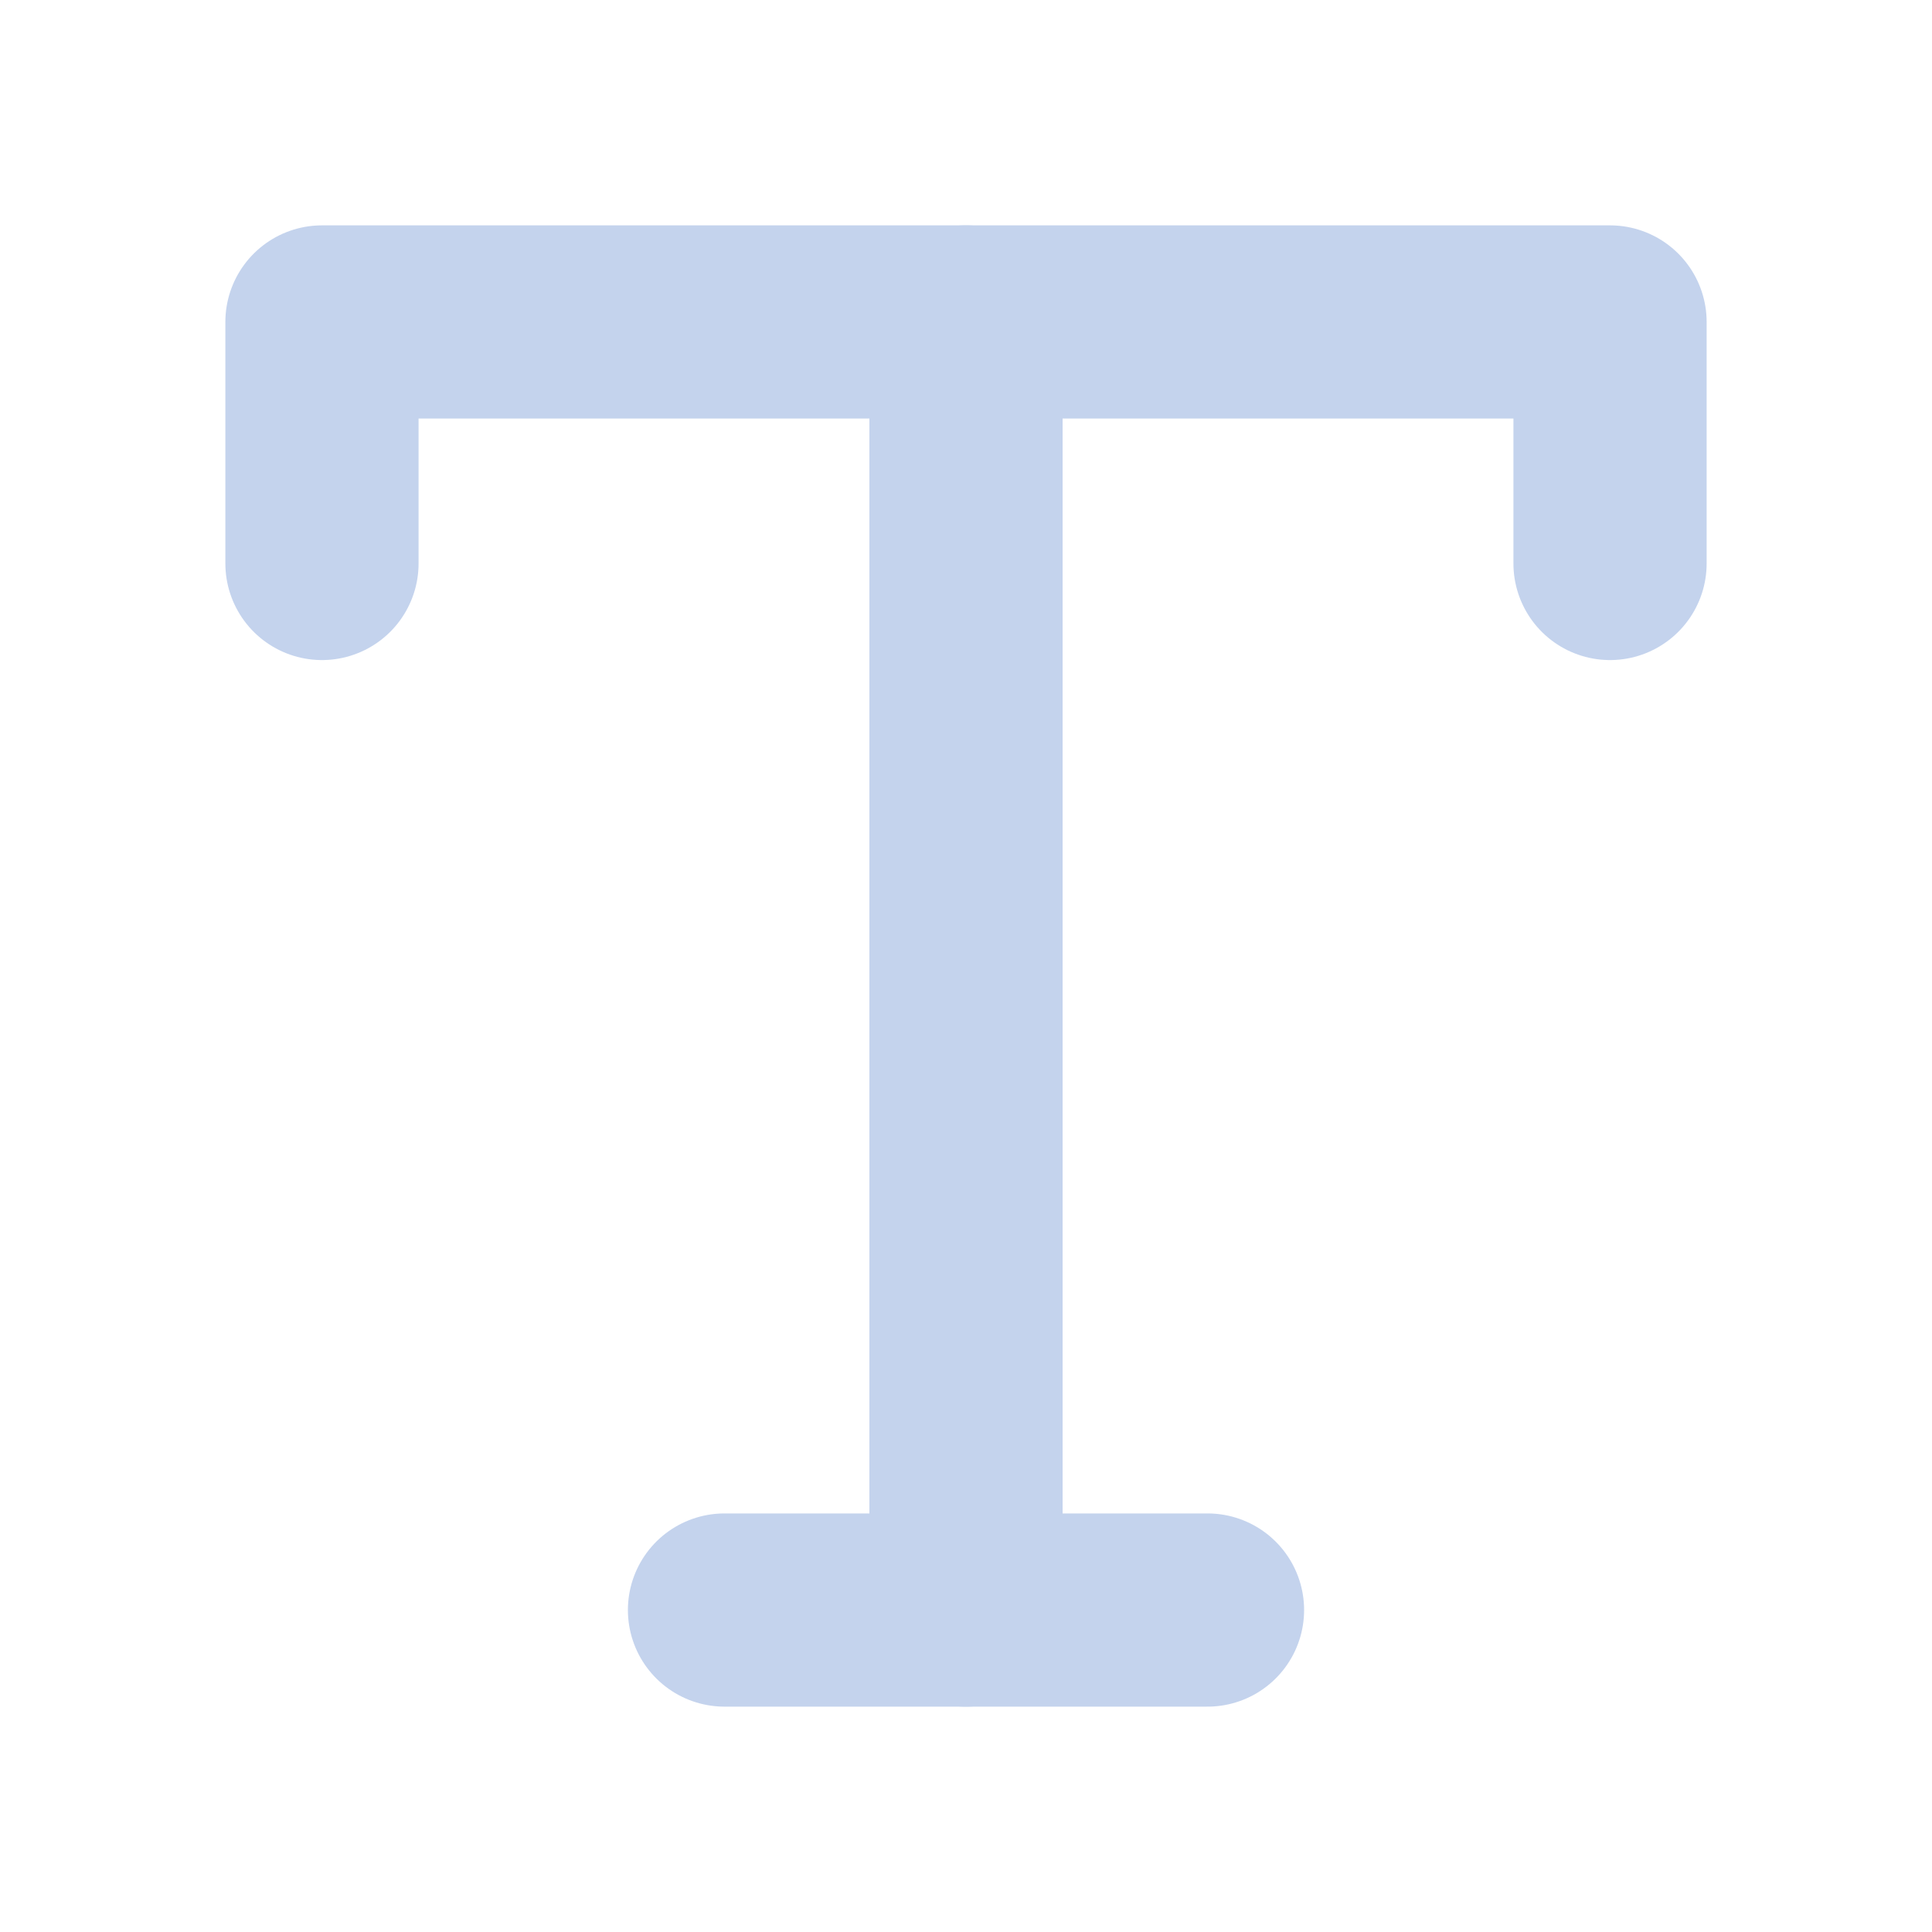
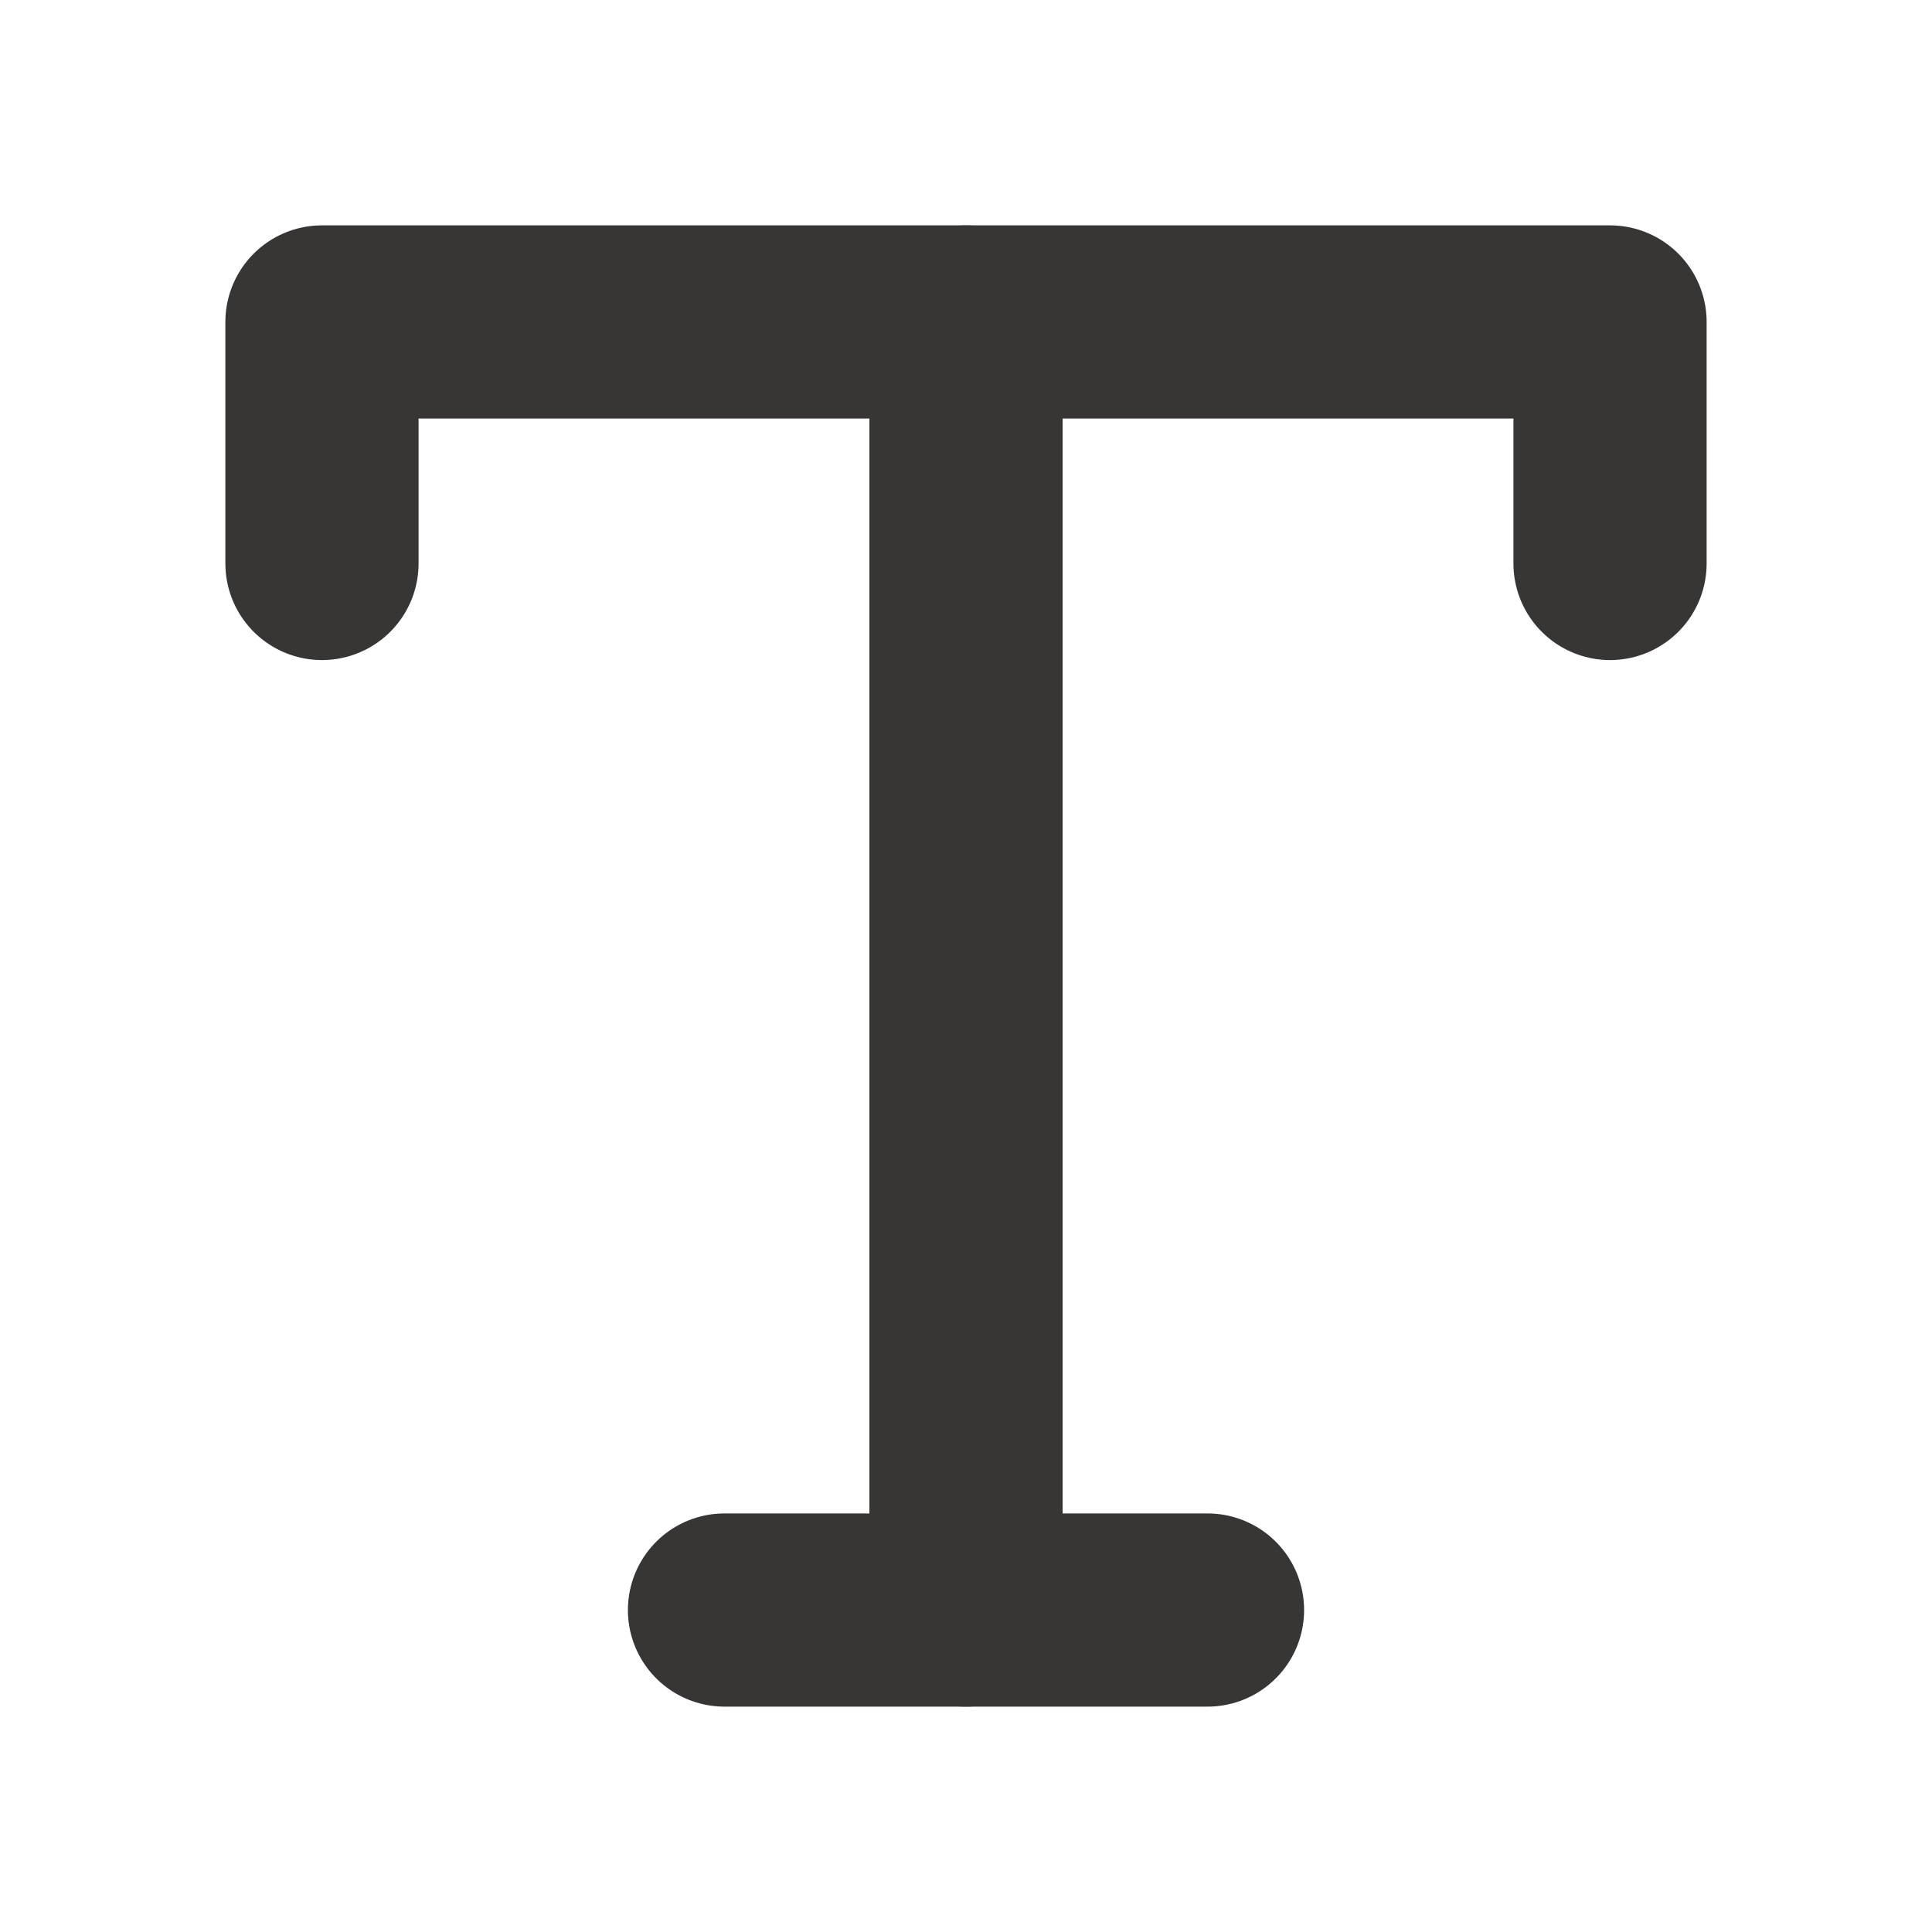
<svg xmlns="http://www.w3.org/2000/svg" width="20" height="20" viewBox="0 0 20 20" fill="none">
  <g id="tool">
-     <path id="Vector" d="M3.333 5.833V3.333H16.667V5.833" stroke="#C4D3ED" stroke-width="2" stroke-linecap="round" stroke-linejoin="round" />
-     <path id="Vector_2" d="M7.5 16.667H12.5" stroke="#C4D3ED" stroke-width="2" stroke-linecap="round" stroke-linejoin="round" />
-     <path id="Vector_3" d="M10 3.333V16.667" stroke="#C4D3ED" stroke-width="2" stroke-linecap="round" stroke-linejoin="round" />
+     <path id="Vector" d="M3.333 5.833V3.333H16.667V5.833" stroke="#383535" stroke-width="2" stroke-linecap="round" stroke-linejoin="round" />
+     <path id="Vector_2" d="M7.5 16.667H12.5" stroke="#383535" stroke-width="2" stroke-linecap="round" stroke-linejoin="round" />
+     <path id="Vector_3" d="M10 3.333V16.667" stroke="#383535" stroke-width="2" stroke-linecap="round" stroke-linejoin="round" />
  </g>
</svg>
